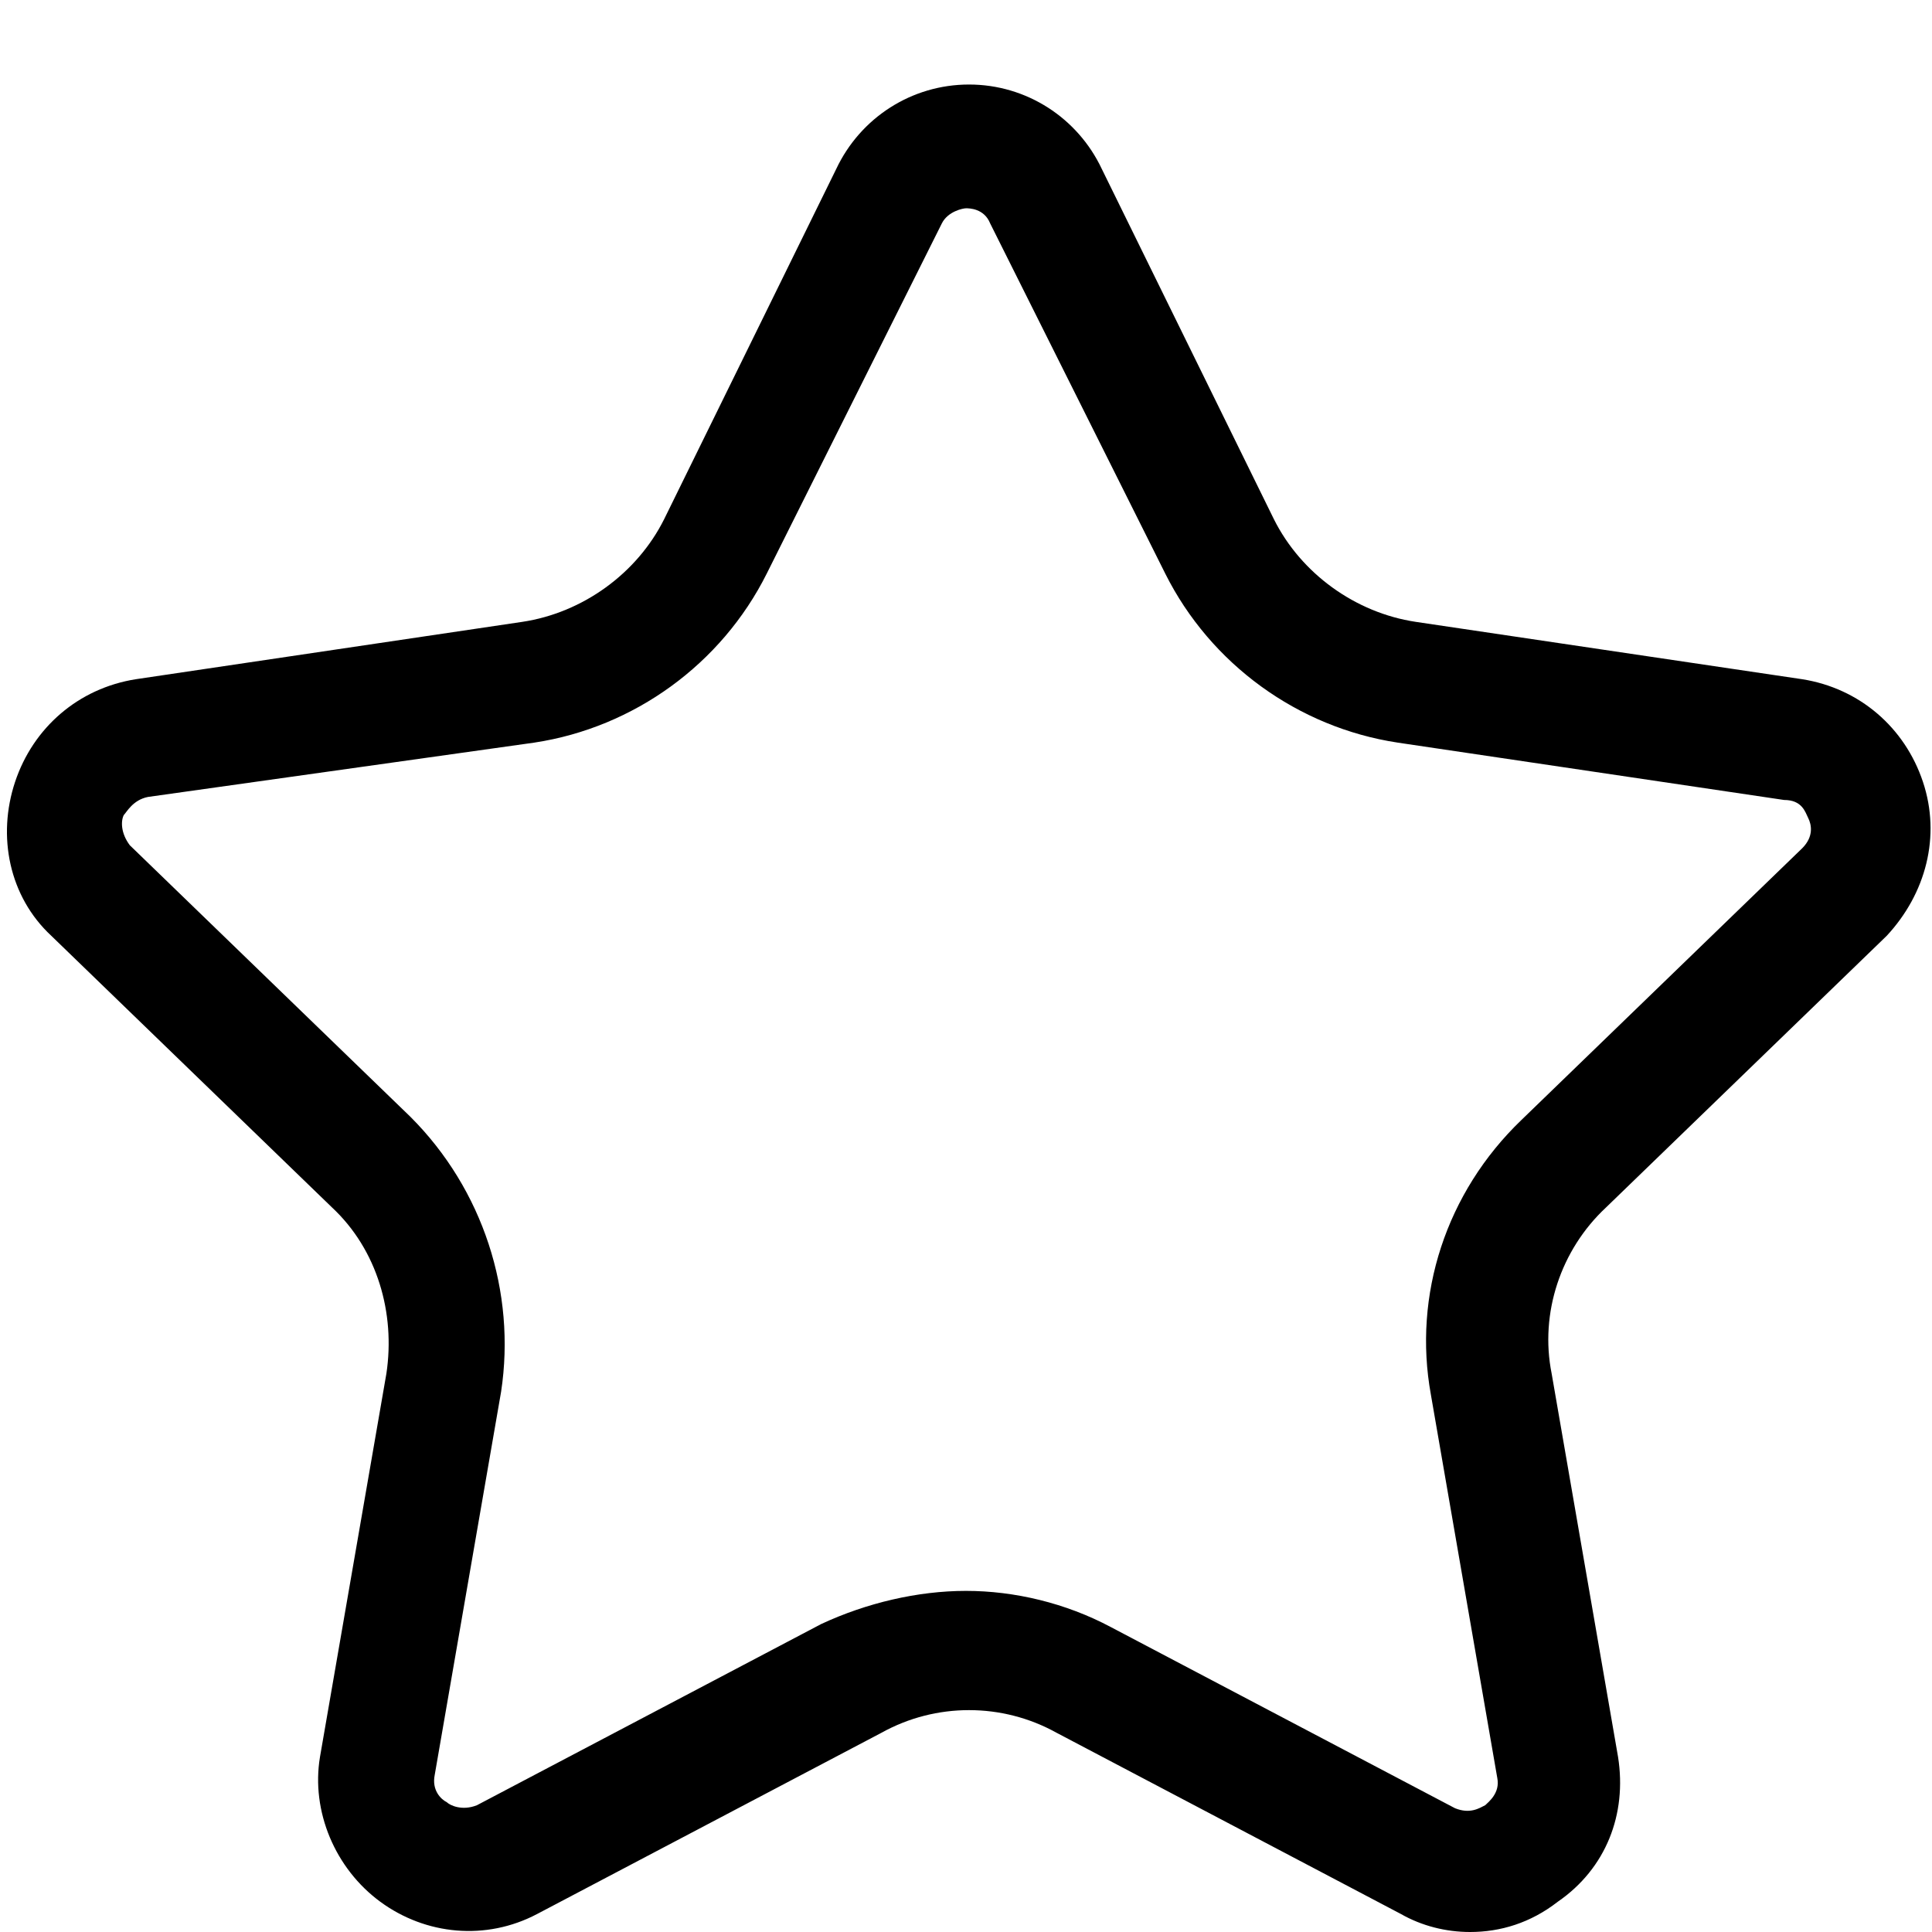
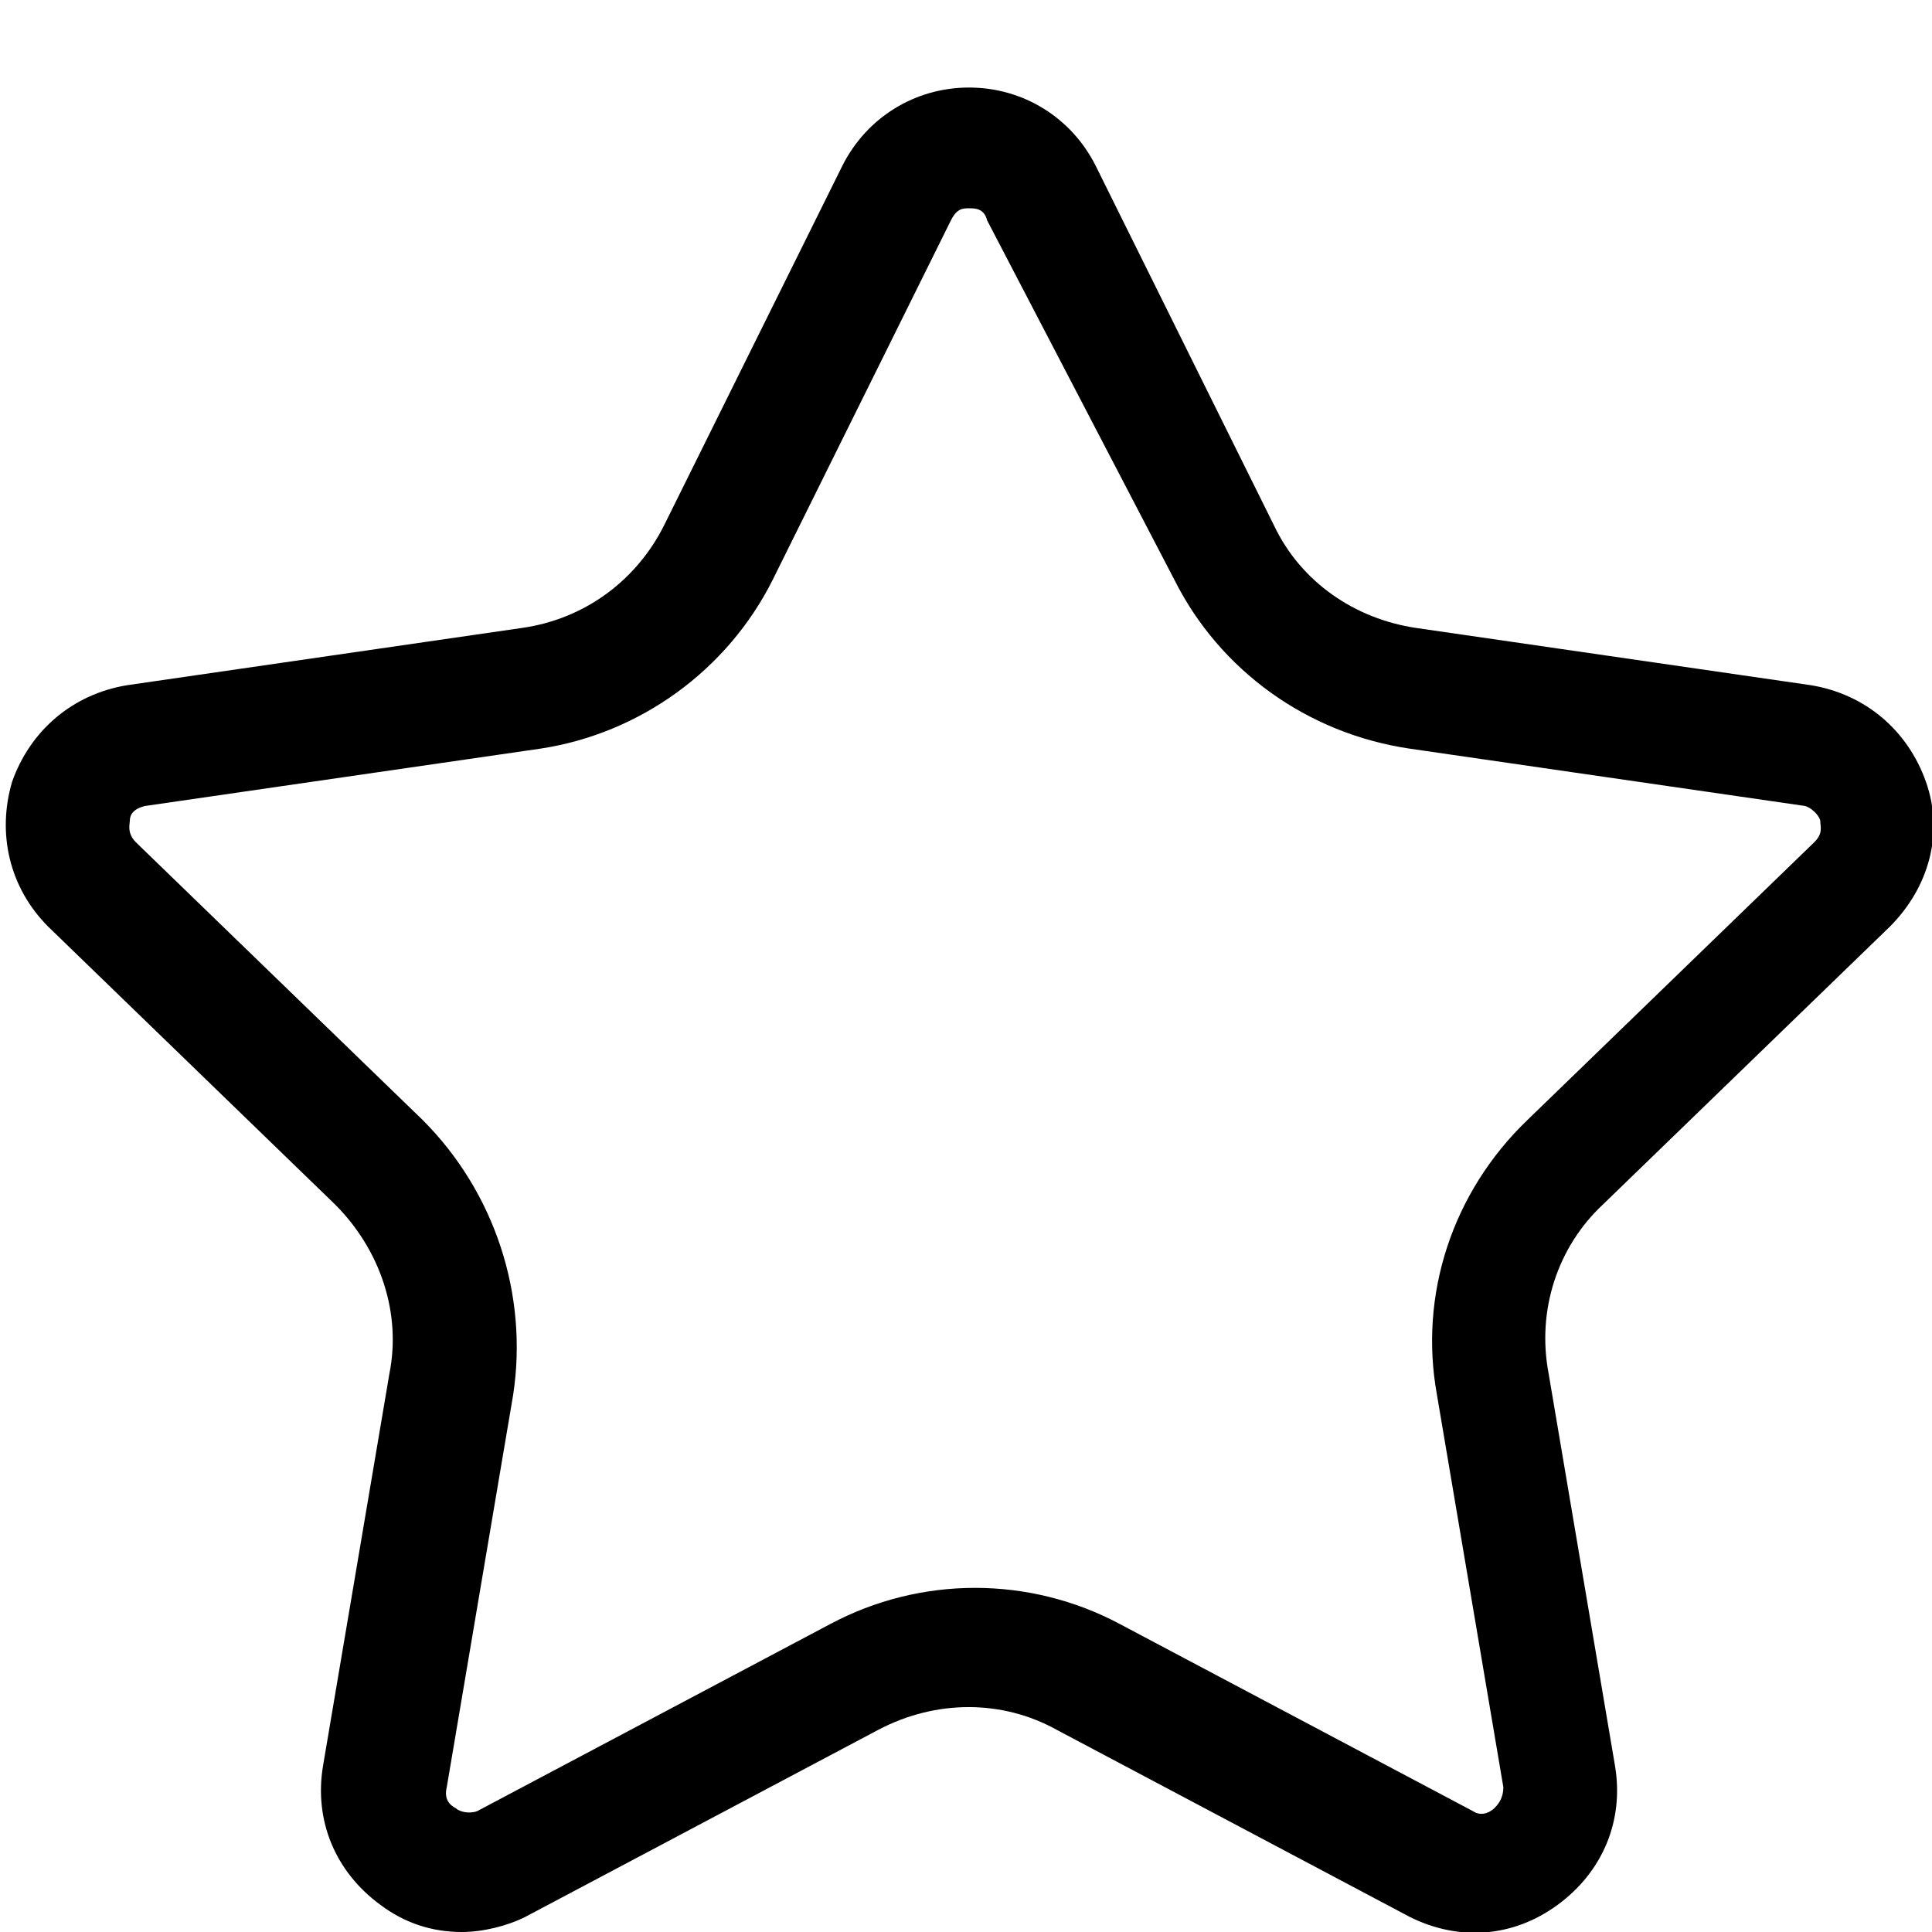
<svg xmlns="http://www.w3.org/2000/svg" version="1.1" x="0px" y="0px" width="64px" height="64px" viewBox="0 0 64 64" style="enable-background:new 0 0 64 64;" xml:space="preserve">
-   <style type="text/css">
- 	.st0{fill:none;}
- </style>
-   <defs>
- </defs>
-   <g id="XMLID_15_">
-     <g id="XMLID_17_">
-       <path id="XMLID_18_" d="M48.7,64c-0.8,0-1.6-0.2-2.3-0.6l-11.4-6c-1.8-1-4-1-5.8,0l-11.4,6c-1.7,0.9-3.7,0.7-5.2-0.4    c-1.5-1.1-2.3-3-2-4.8l2.2-12.7c0.3-2-0.3-4.1-1.8-5.5l-9.3-9c-1.4-1.3-1.8-3.3-1.2-5.1c0.6-1.8,2.1-3.1,4-3.4l12.8-1.9    c2-0.3,3.8-1.6,4.7-3.4l5.7-11.6c0.8-1.7,2.5-2.8,4.4-2.8s3.6,1.1,4.4,2.8l5.7,11.6c0.9,1.8,2.7,3.1,4.7,3.4l12.8,1.9    c1.9,0.3,3.4,1.6,4,3.4c0.6,1.8,0.1,3.7-1.2,5.1l-9.3,9c-1.5,1.4-2.2,3.5-1.8,5.5l2.2,12.7c0.3,1.9-0.4,3.7-2,4.8    C50.7,63.7,49.7,64,48.7,64z M32,52.7c1.6,0,3.3,0.4,4.8,1.2l11.4,6c0.5,0.2,0.8,0,1-0.1c0.1-0.1,0.5-0.4,0.4-0.9l-2.2-12.7    c-0.6-3.3,0.5-6.7,3-9.1l9.3-9c0.4-0.4,0.3-0.8,0.2-1c-0.1-0.2-0.2-0.6-0.8-0.6l-12.8-1.9c-3.3-0.5-6.2-2.6-7.7-5.6L32.8,7.4    c0,0,0,0,0,0c-0.2-0.5-0.7-0.5-0.8-0.5s-0.6,0.1-0.8,0.5L25.4,19c-1.5,3-4.4,5.1-7.7,5.6L4.9,26.4c-0.5,0.1-0.7,0.5-0.8,0.6    c-0.1,0.2-0.1,0.6,0.2,1l9.3,9c2.4,2.4,3.5,5.8,3,9.1l-2.2,12.7c-0.1,0.5,0.2,0.8,0.4,0.9c0.1,0.1,0.5,0.3,1,0.1l11.4-6    C28.7,53.1,30.4,52.7,32,52.7z" />
-     </g>
-     <rect id="XMLID_16_" class="st0" width="64" height="64" />
-   </g>
+   <path d="M15.3,64c-1,0-1.9-0.3-2.7-0.9c-1.5-1.1-2.2-2.8-1.9-4.6l2.2-13c0.4-2-0.3-4.1-1.8-5.6l-9.5-9.2   c-1.3-1.3-1.7-3.1-1.2-4.8c0.6-1.7,2-2.9,3.8-3.2l13.1-1.9c2.1-0.3,3.8-1.6,4.7-3.4l5.9-11.9c0.8-1.6,2.4-2.6,4.2-2.6   s3.4,1,4.2,2.6l5.9,11.9c0.9,1.9,2.7,3.1,4.7,3.4L60,22.7c1.8,0.3,3.2,1.5,3.8,3.2c0.6,1.7,0.1,3.5-1.2,4.8l-9.5,9.2   c-1.5,1.4-2.2,3.5-1.8,5.6l2.2,13c0.3,1.8-0.4,3.5-1.9,4.6c-1.5,1.1-3.3,1.2-4.9,0.4L35,57.3c-1.8-1-4-1-5.9,0l-11.7,6.2   C16.8,63.8,16,64,15.3,64z M32.1,6.9c-0.2,0-0.4,0-0.6,0.4l-5.9,11.9c-1.5,3-4.4,5.1-7.7,5.6L4.8,26.7c-0.4,0.1-0.5,0.3-0.5,0.5   c0,0.1-0.1,0.4,0.2,0.7l9.5,9.2c2.4,2.4,3.5,5.8,3,9.1l-2.2,13c-0.1,0.4,0.1,0.6,0.3,0.7c0.1,0.1,0.4,0.2,0.7,0.1l11.7-6.2   c3-1.6,6.6-1.6,9.6,0l11.7,6.2c0.3,0.2,0.6,0,0.7-0.1c0.1-0.1,0.3-0.3,0.3-0.7l-2.2-13c-0.6-3.3,0.5-6.7,3-9.1l9.5-9.2   c0.3-0.3,0.2-0.5,0.2-0.7c0-0.1-0.2-0.4-0.5-0.5l-13.1-1.9c-3.4-0.5-6.3-2.6-7.8-5.6L32.7,7.3c0,0,0,0,0,0   C32.6,6.9,32.3,6.9,32.1,6.9z" />
</svg>
